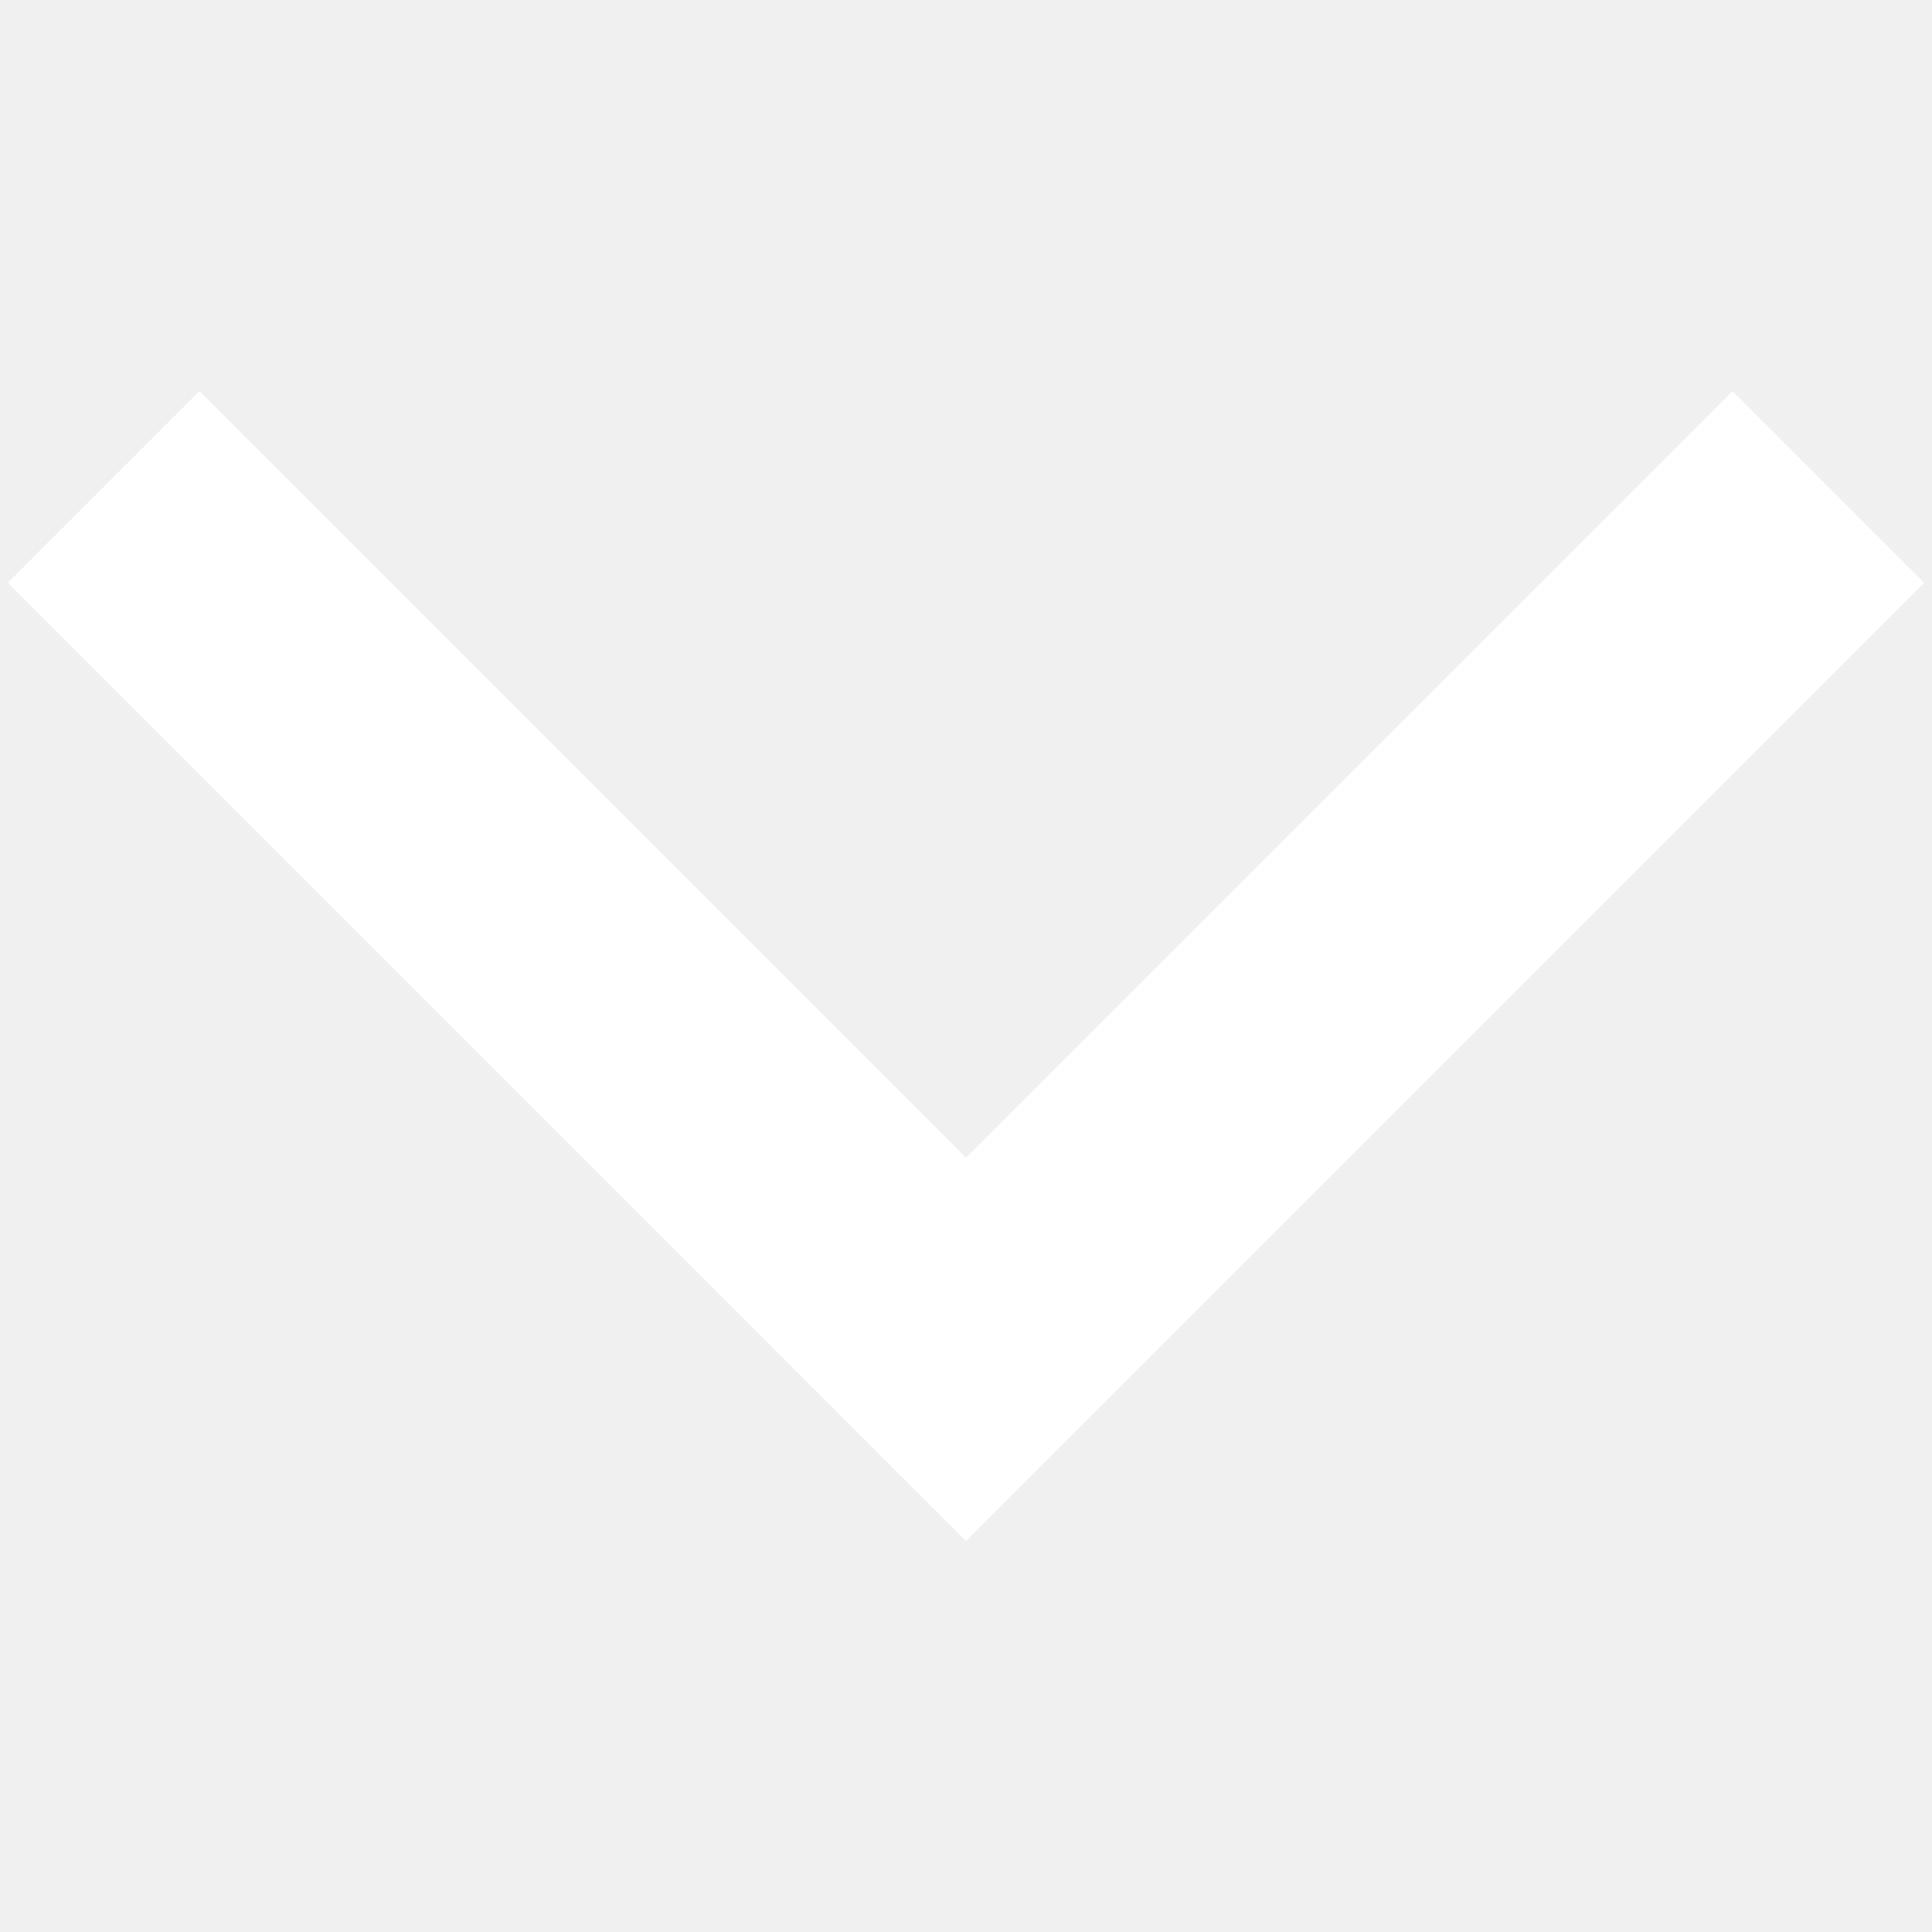
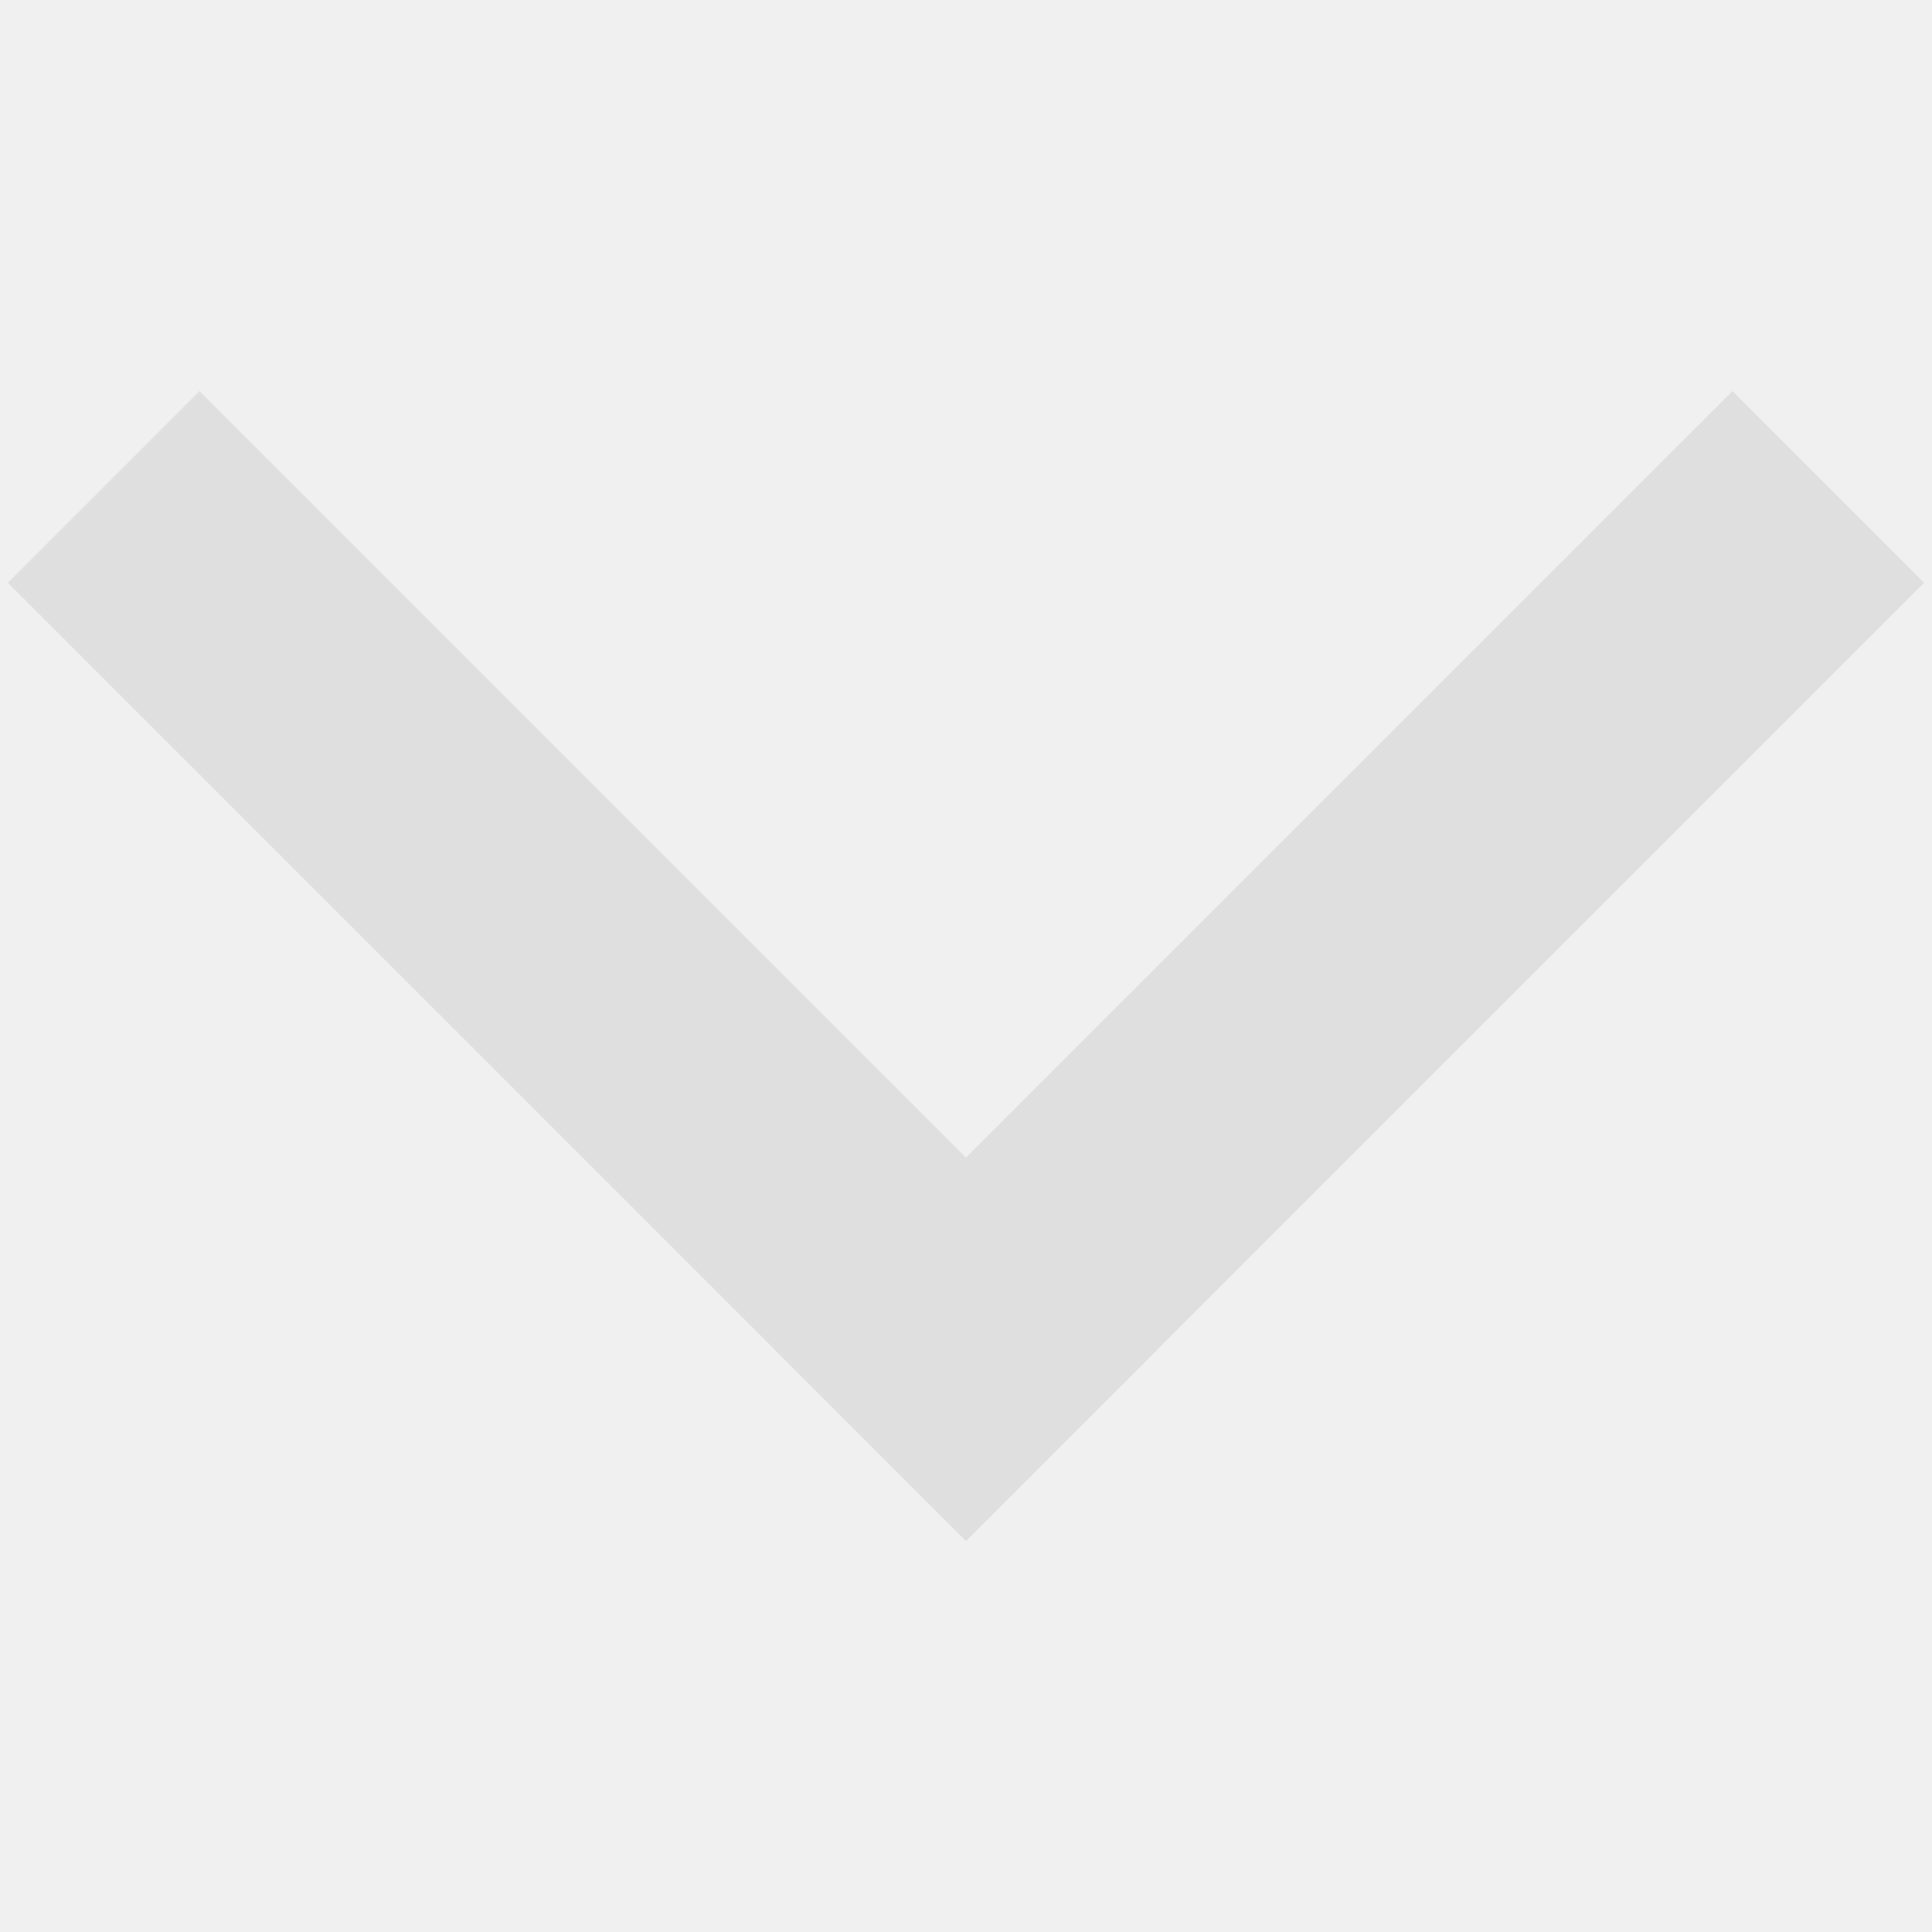
<svg xmlns="http://www.w3.org/2000/svg" width="100mm" height="100mm" viewBox="0 0 100 100" version="1.1" id="svg142">
  <defs id="defs139" />
  <g id="layer1">
-     <rect style="fill:#ffffff;stroke-width:0.322" id="rect168" width="70.136" height="14.027" x="21.616" y="7.014" transform="rotate(45)" />
-     <rect style="fill:#ffffff;stroke-width:0.322" id="rect168-9" width="70.136" height="14.027" x="-21.041" y="77.724" transform="rotate(-45)" />
+     <rect style="fill:#dfdfdf;stroke-width:0.322" id="rect168" width="70.136" height="14.027" x="21.616" y="7.014" transform="rotate(45)" />
+     <rect style="fill:#dfdfdf;stroke-width:0.322" id="rect168-9" width="70.136" height="14.027" x="-21.041" y="77.724" transform="rotate(-45)" />
  </g>
</svg>
